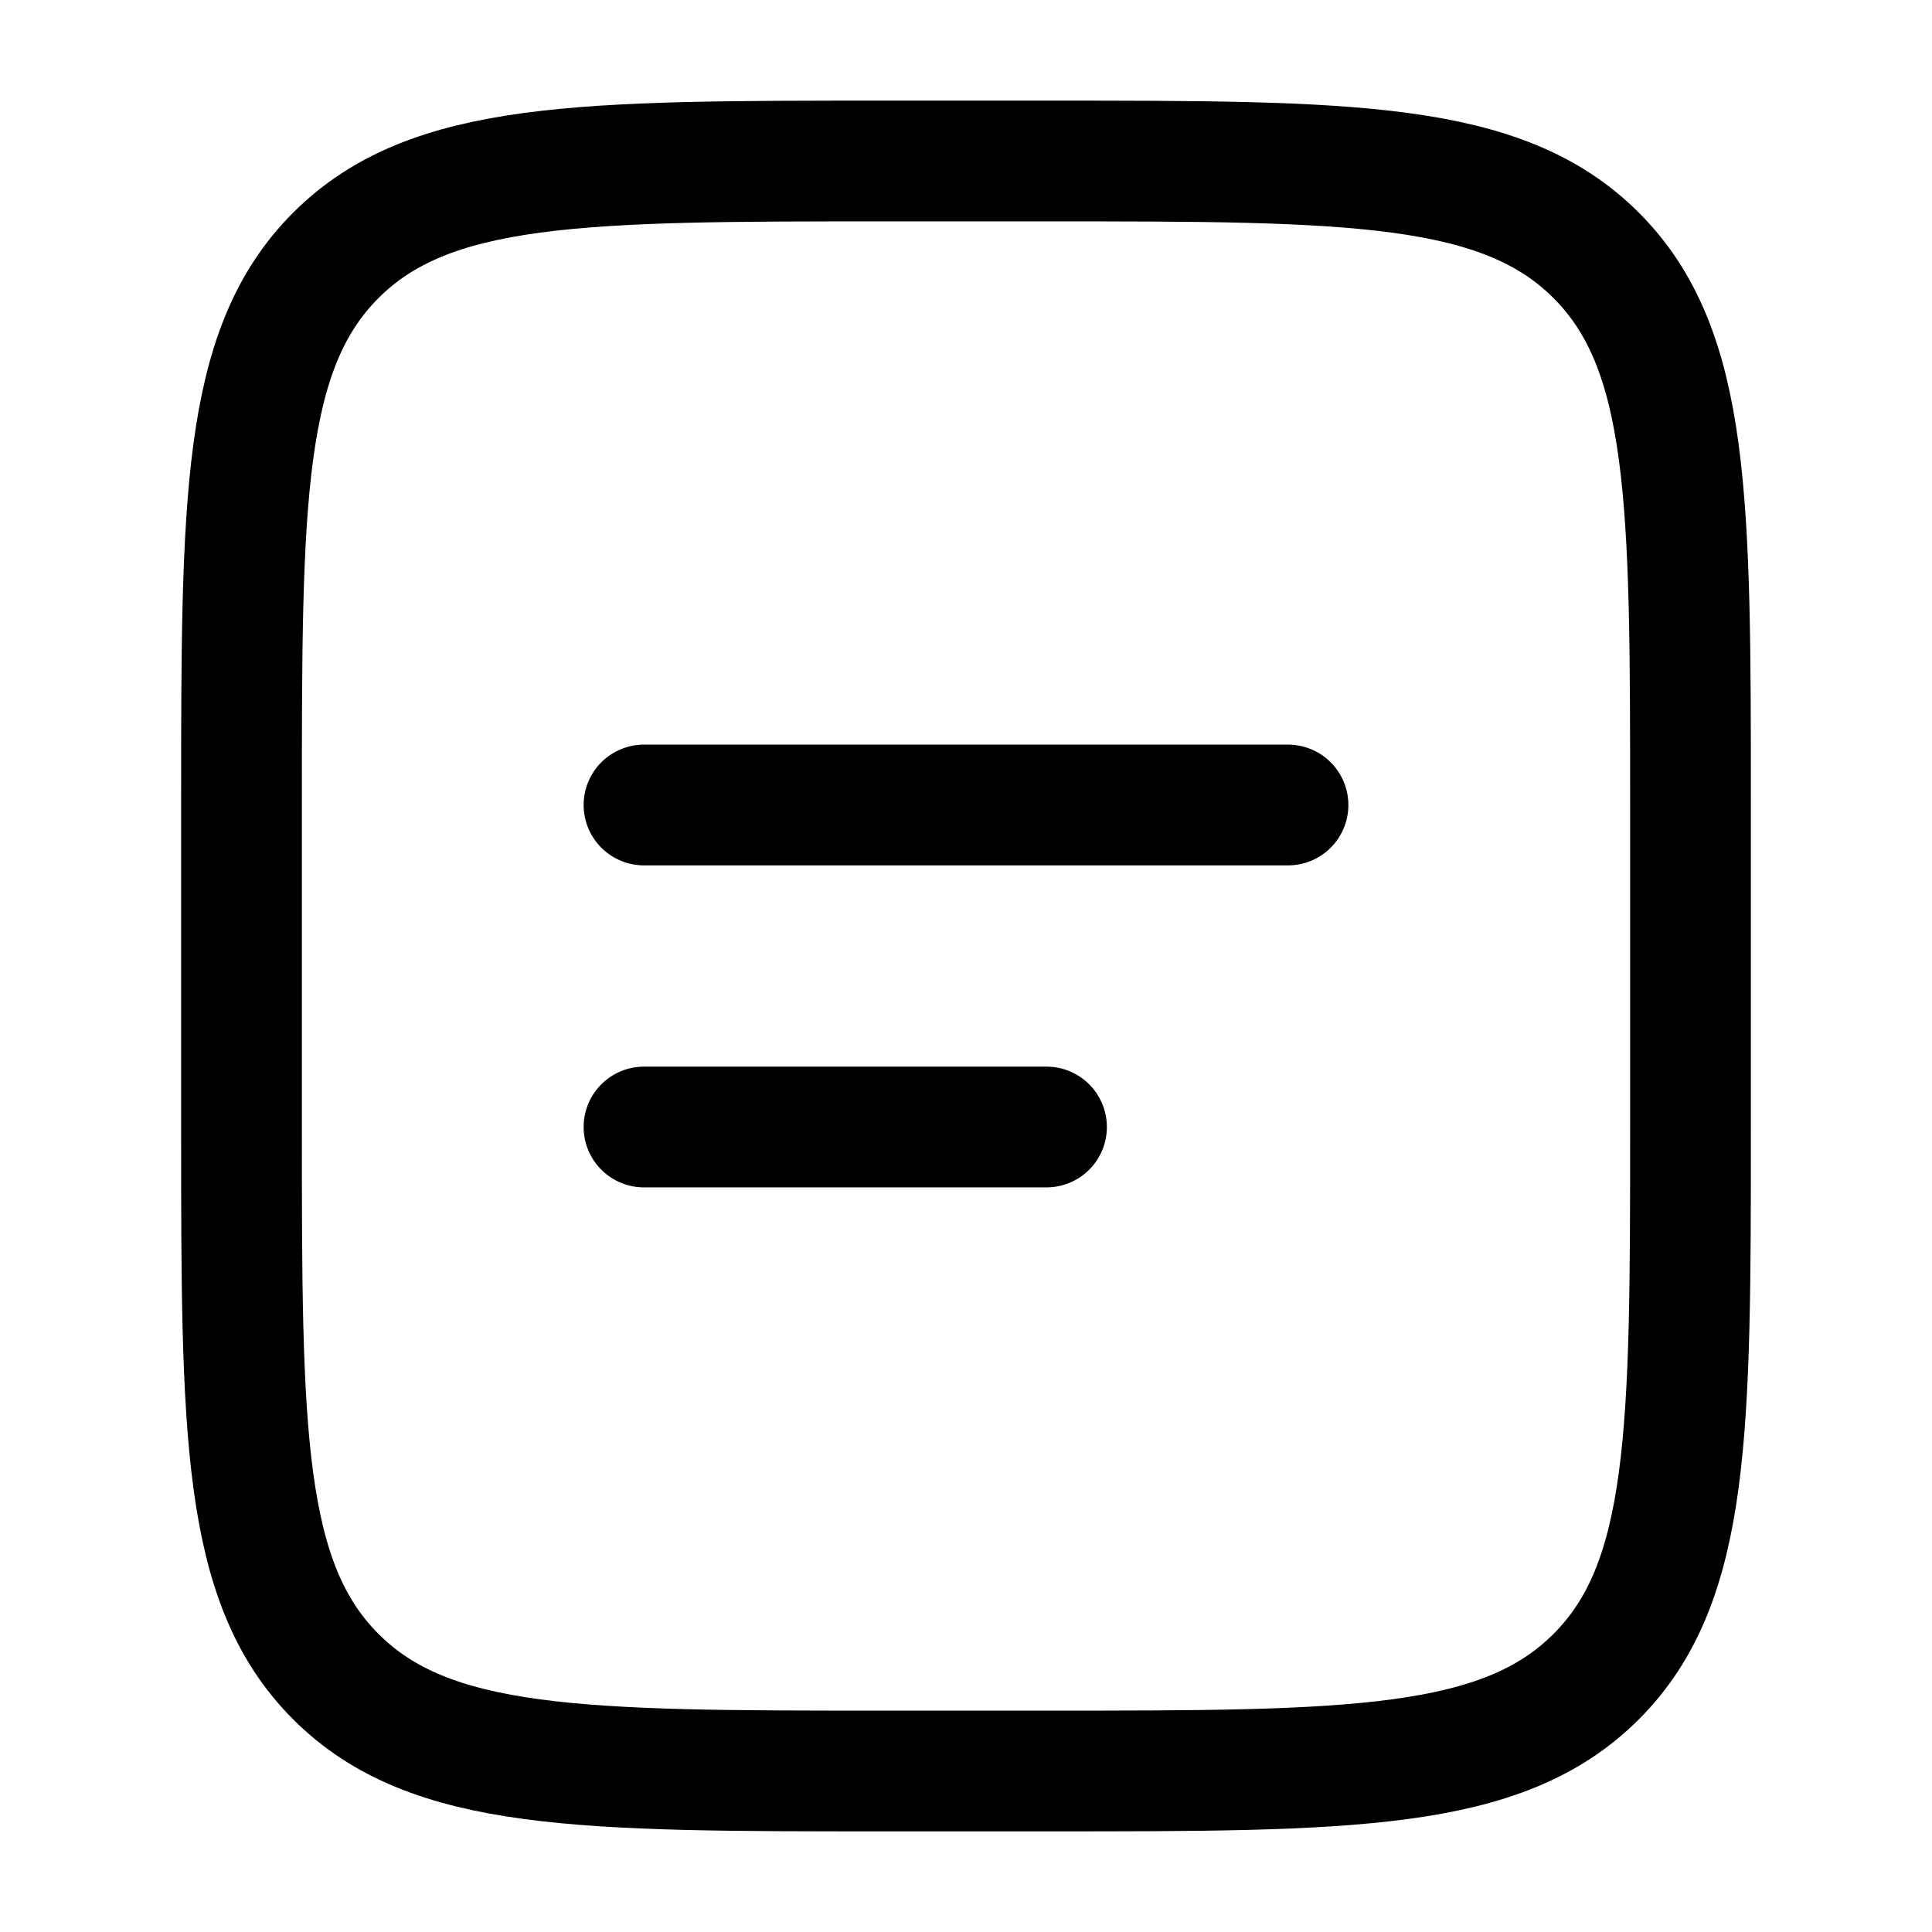
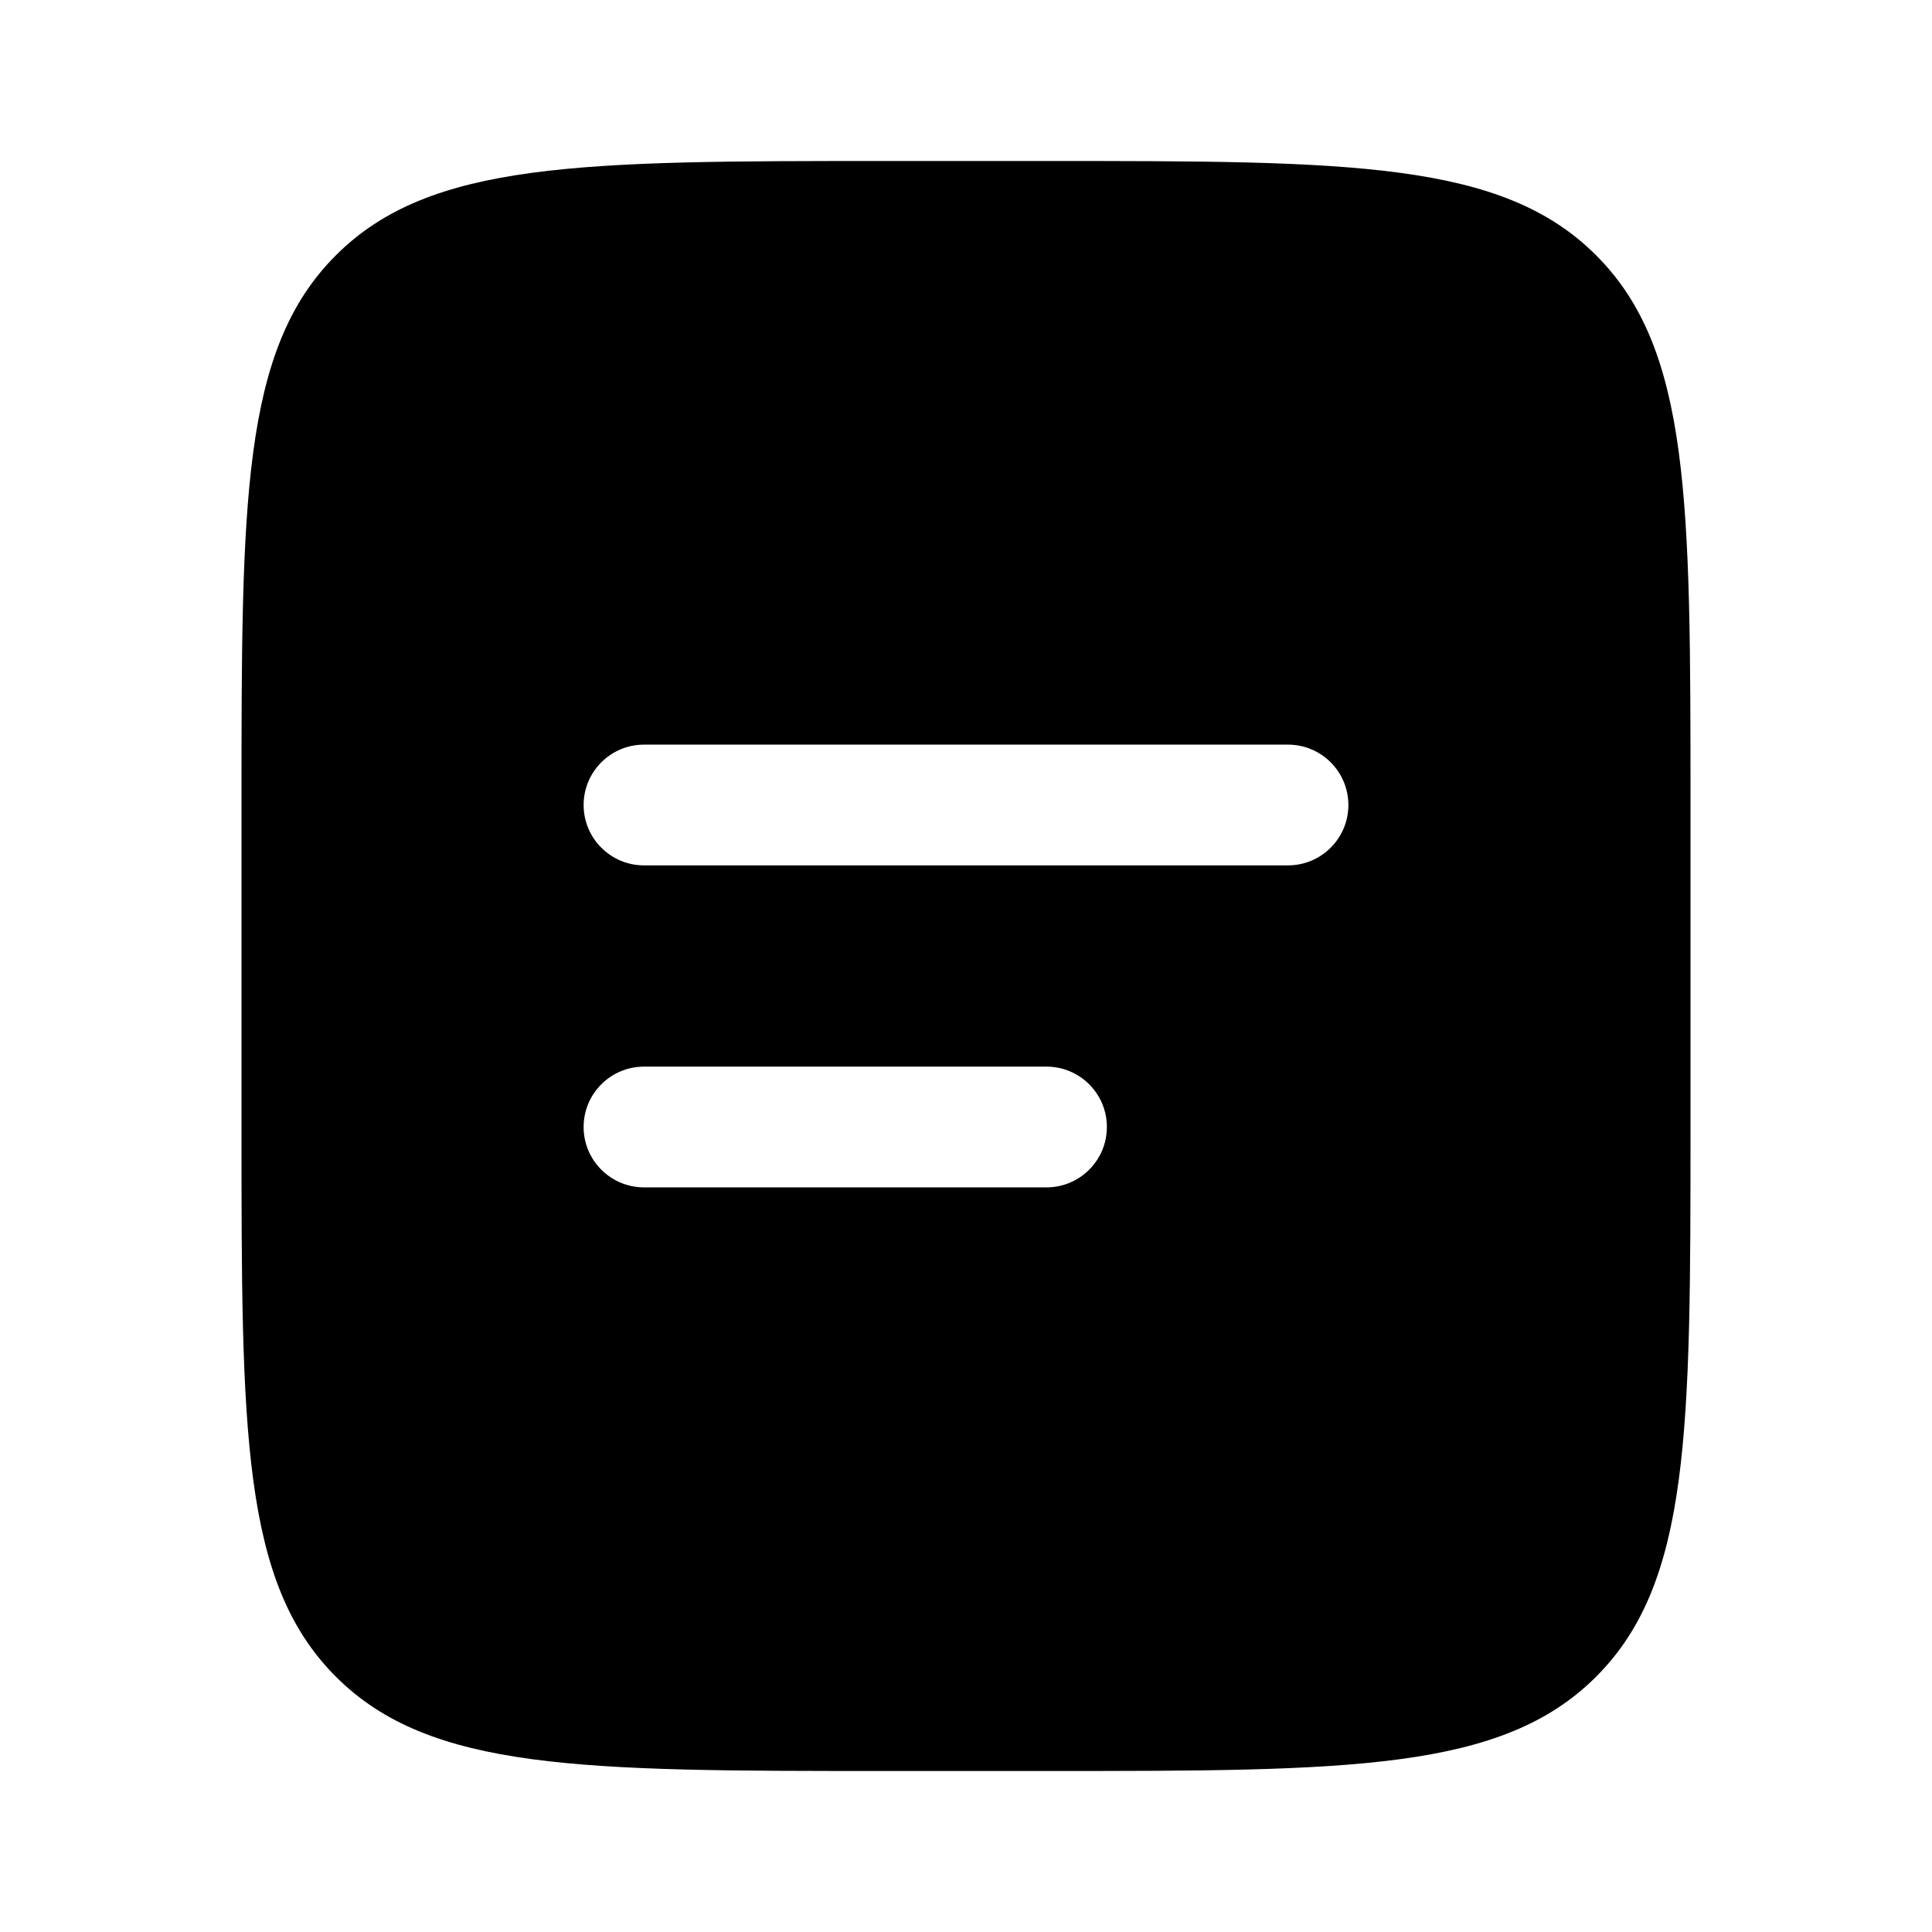
<svg xmlns="http://www.w3.org/2000/svg" width="24" height="24" viewBox="0 0 24 24" fill="none">
-   <path d="M3 10C3 6.229 3 4.343 4.172 3.172C5.343 2 7.229 2 11 2H13C16.771 2 18.657 2 19.828 3.172C21 4.343 21 6.229 21 10V14C21 17.771 21 19.657 19.828 20.828C18.657 22 16.771 22 13 22H11C7.229 22 5.343 22 4.172 20.828C3 19.657 3 17.771 3 14V10Z" stroke="currentColor" stroke-width="1.5" />
-   <path d="M8 10H16" stroke="currentColor" stroke-width="1.5" stroke-linecap="round" />
-   <path d="M8 14H13" stroke="currentColor" stroke-width="1.5" stroke-linecap="round" />
+   <path fill-rule="evenodd" clip-rule="evenodd" d="M4.172 3.172C3 4.343 3 6.229 3 10V14C3 17.771 3 19.657 4.172 20.828C5.343 22 7.229 22 11 22H13C16.771 22 18.657 22 19.828 20.828C21 19.657 21 17.771 21 14V10C21 6.229 21 4.343 19.828 3.172C18.657 2 16.771 2 13 2H11C7.229 2 5.343 2 4.172 3.172ZM8 9.25C7.586 9.25 7.25 9.586 7.25 10C7.25 10.414 7.586 10.75 8 10.75H16C16.414 10.75 16.75 10.414 16.75 10C16.75 9.586 16.414 9.25 16 9.25H8ZM8 13.25C7.586 13.25 7.25 13.586 7.25 14C7.25 14.414 7.586 14.75 8 14.75H13C13.414 14.75 13.75 14.414 13.75 14C13.75 13.586 13.414 13.25 13 13.25H8Z" fill="currentColor" />
</svg>
